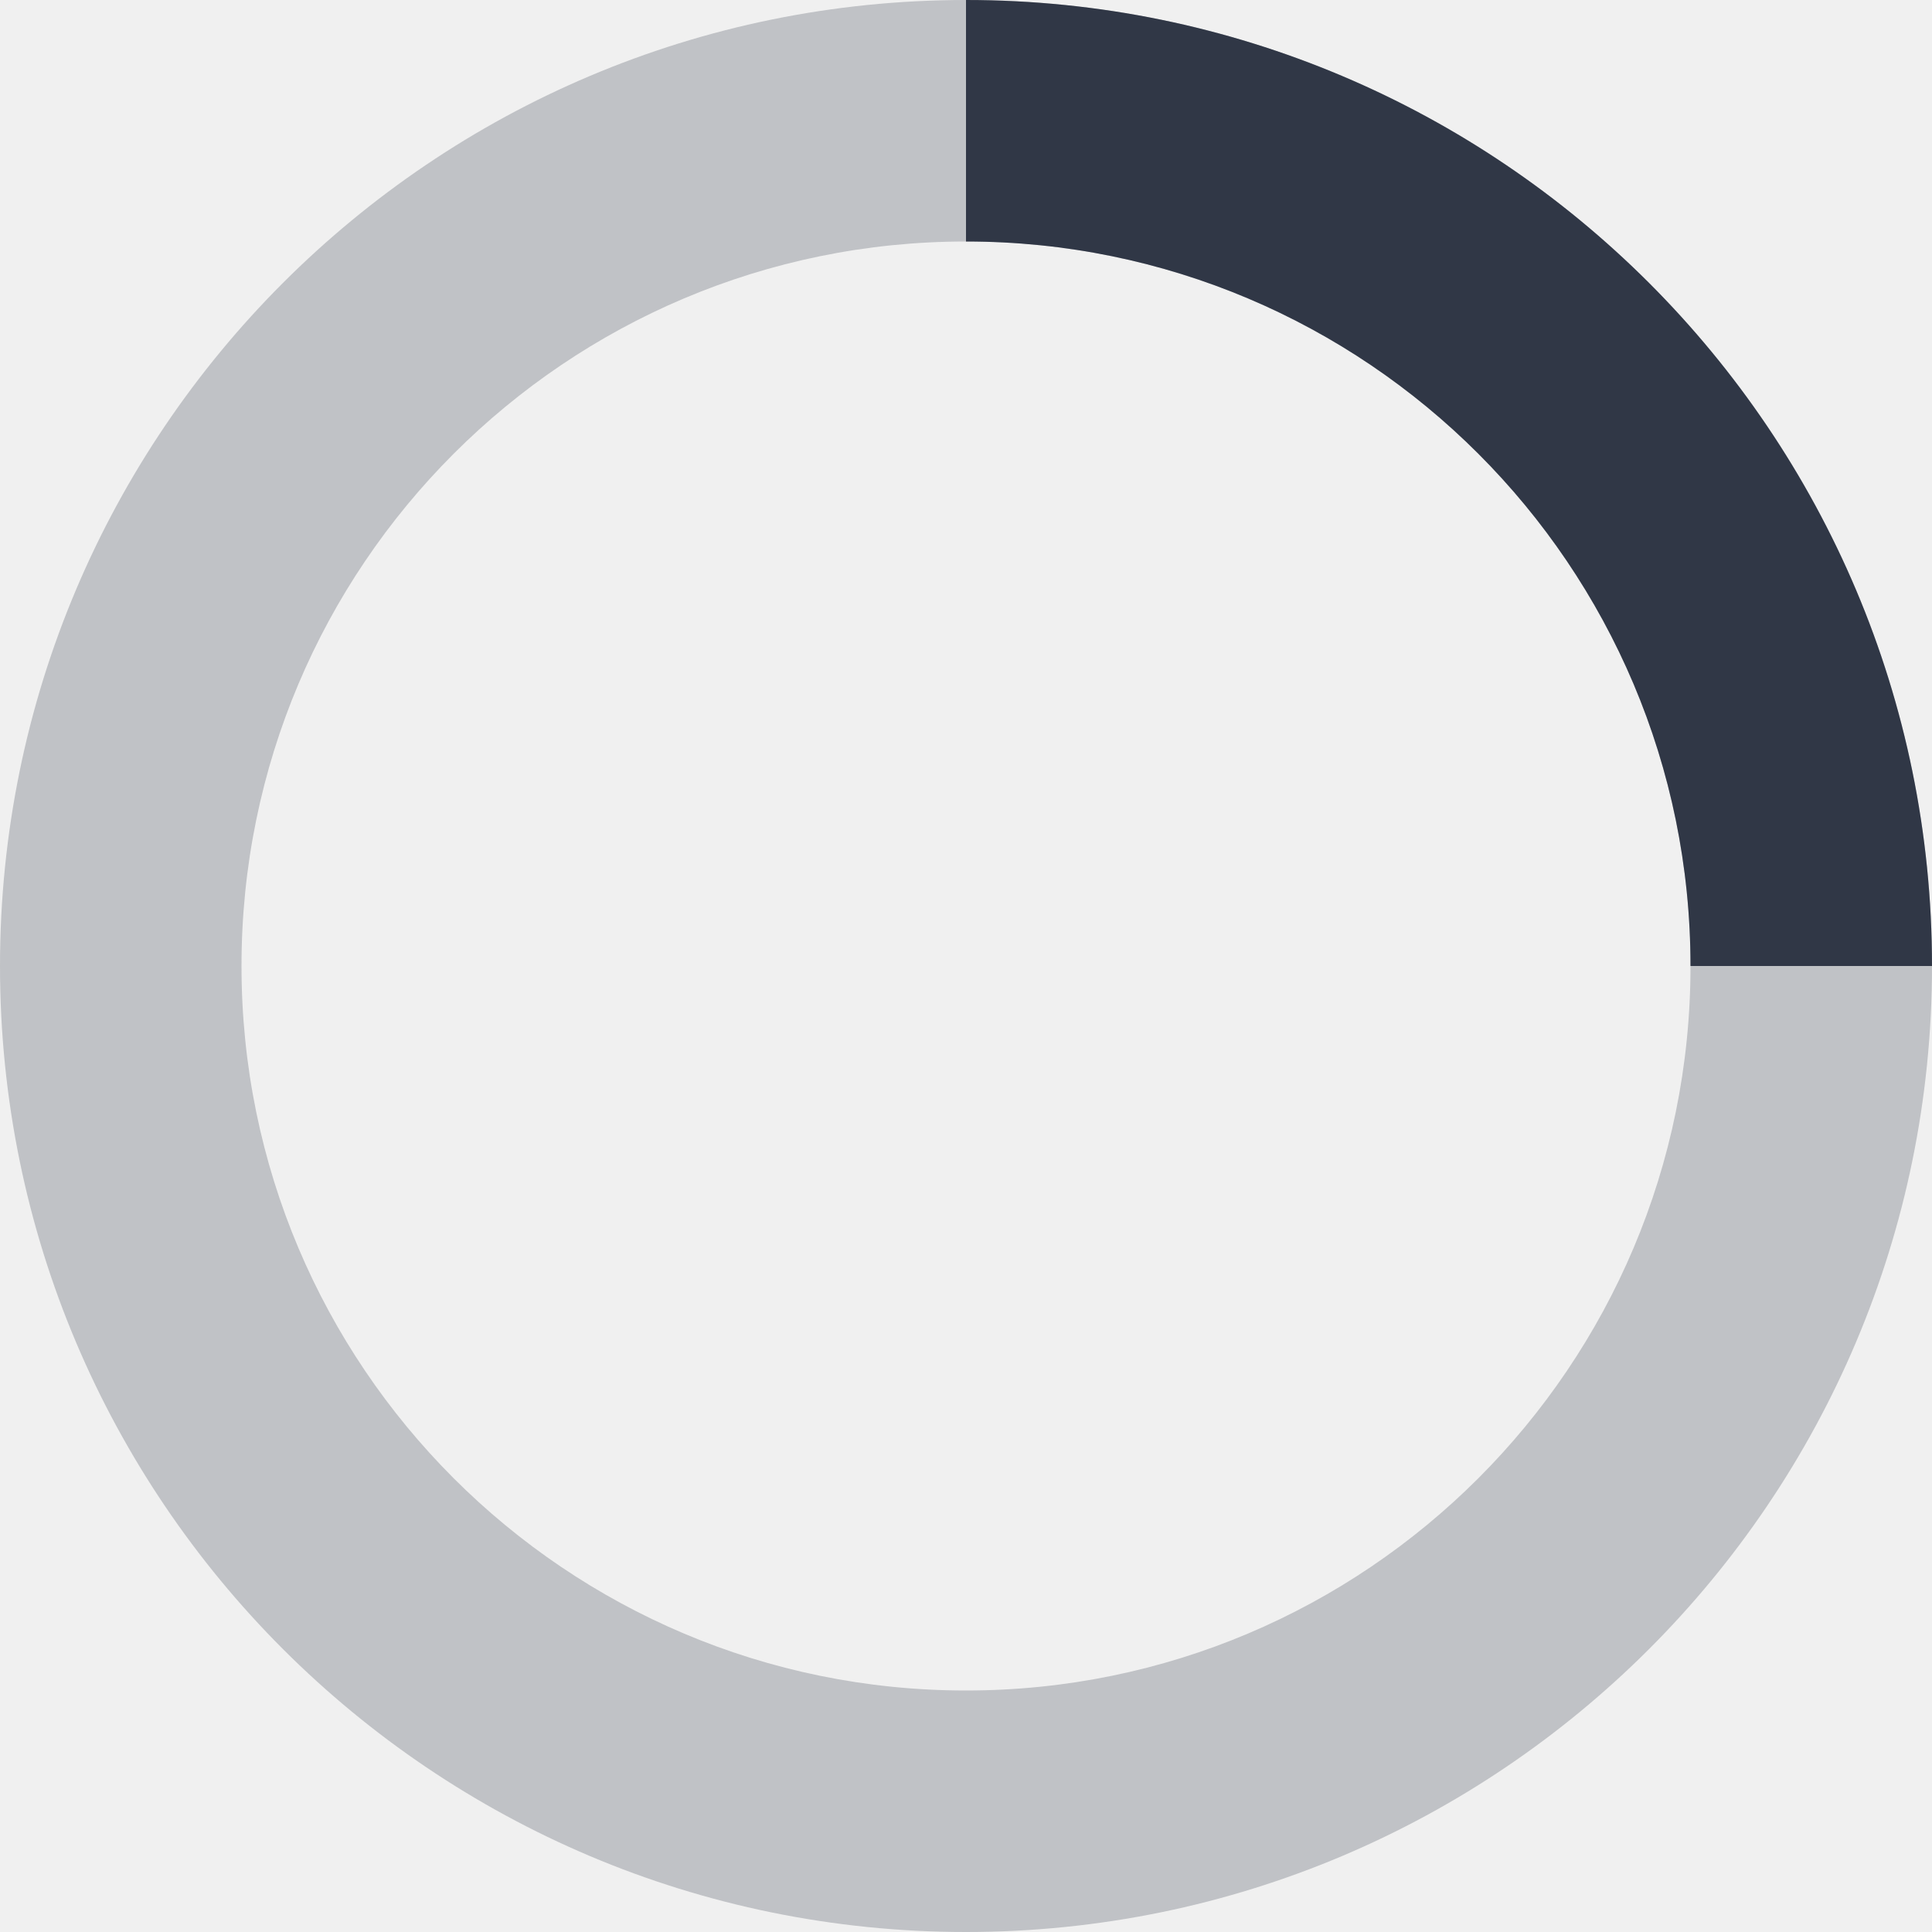
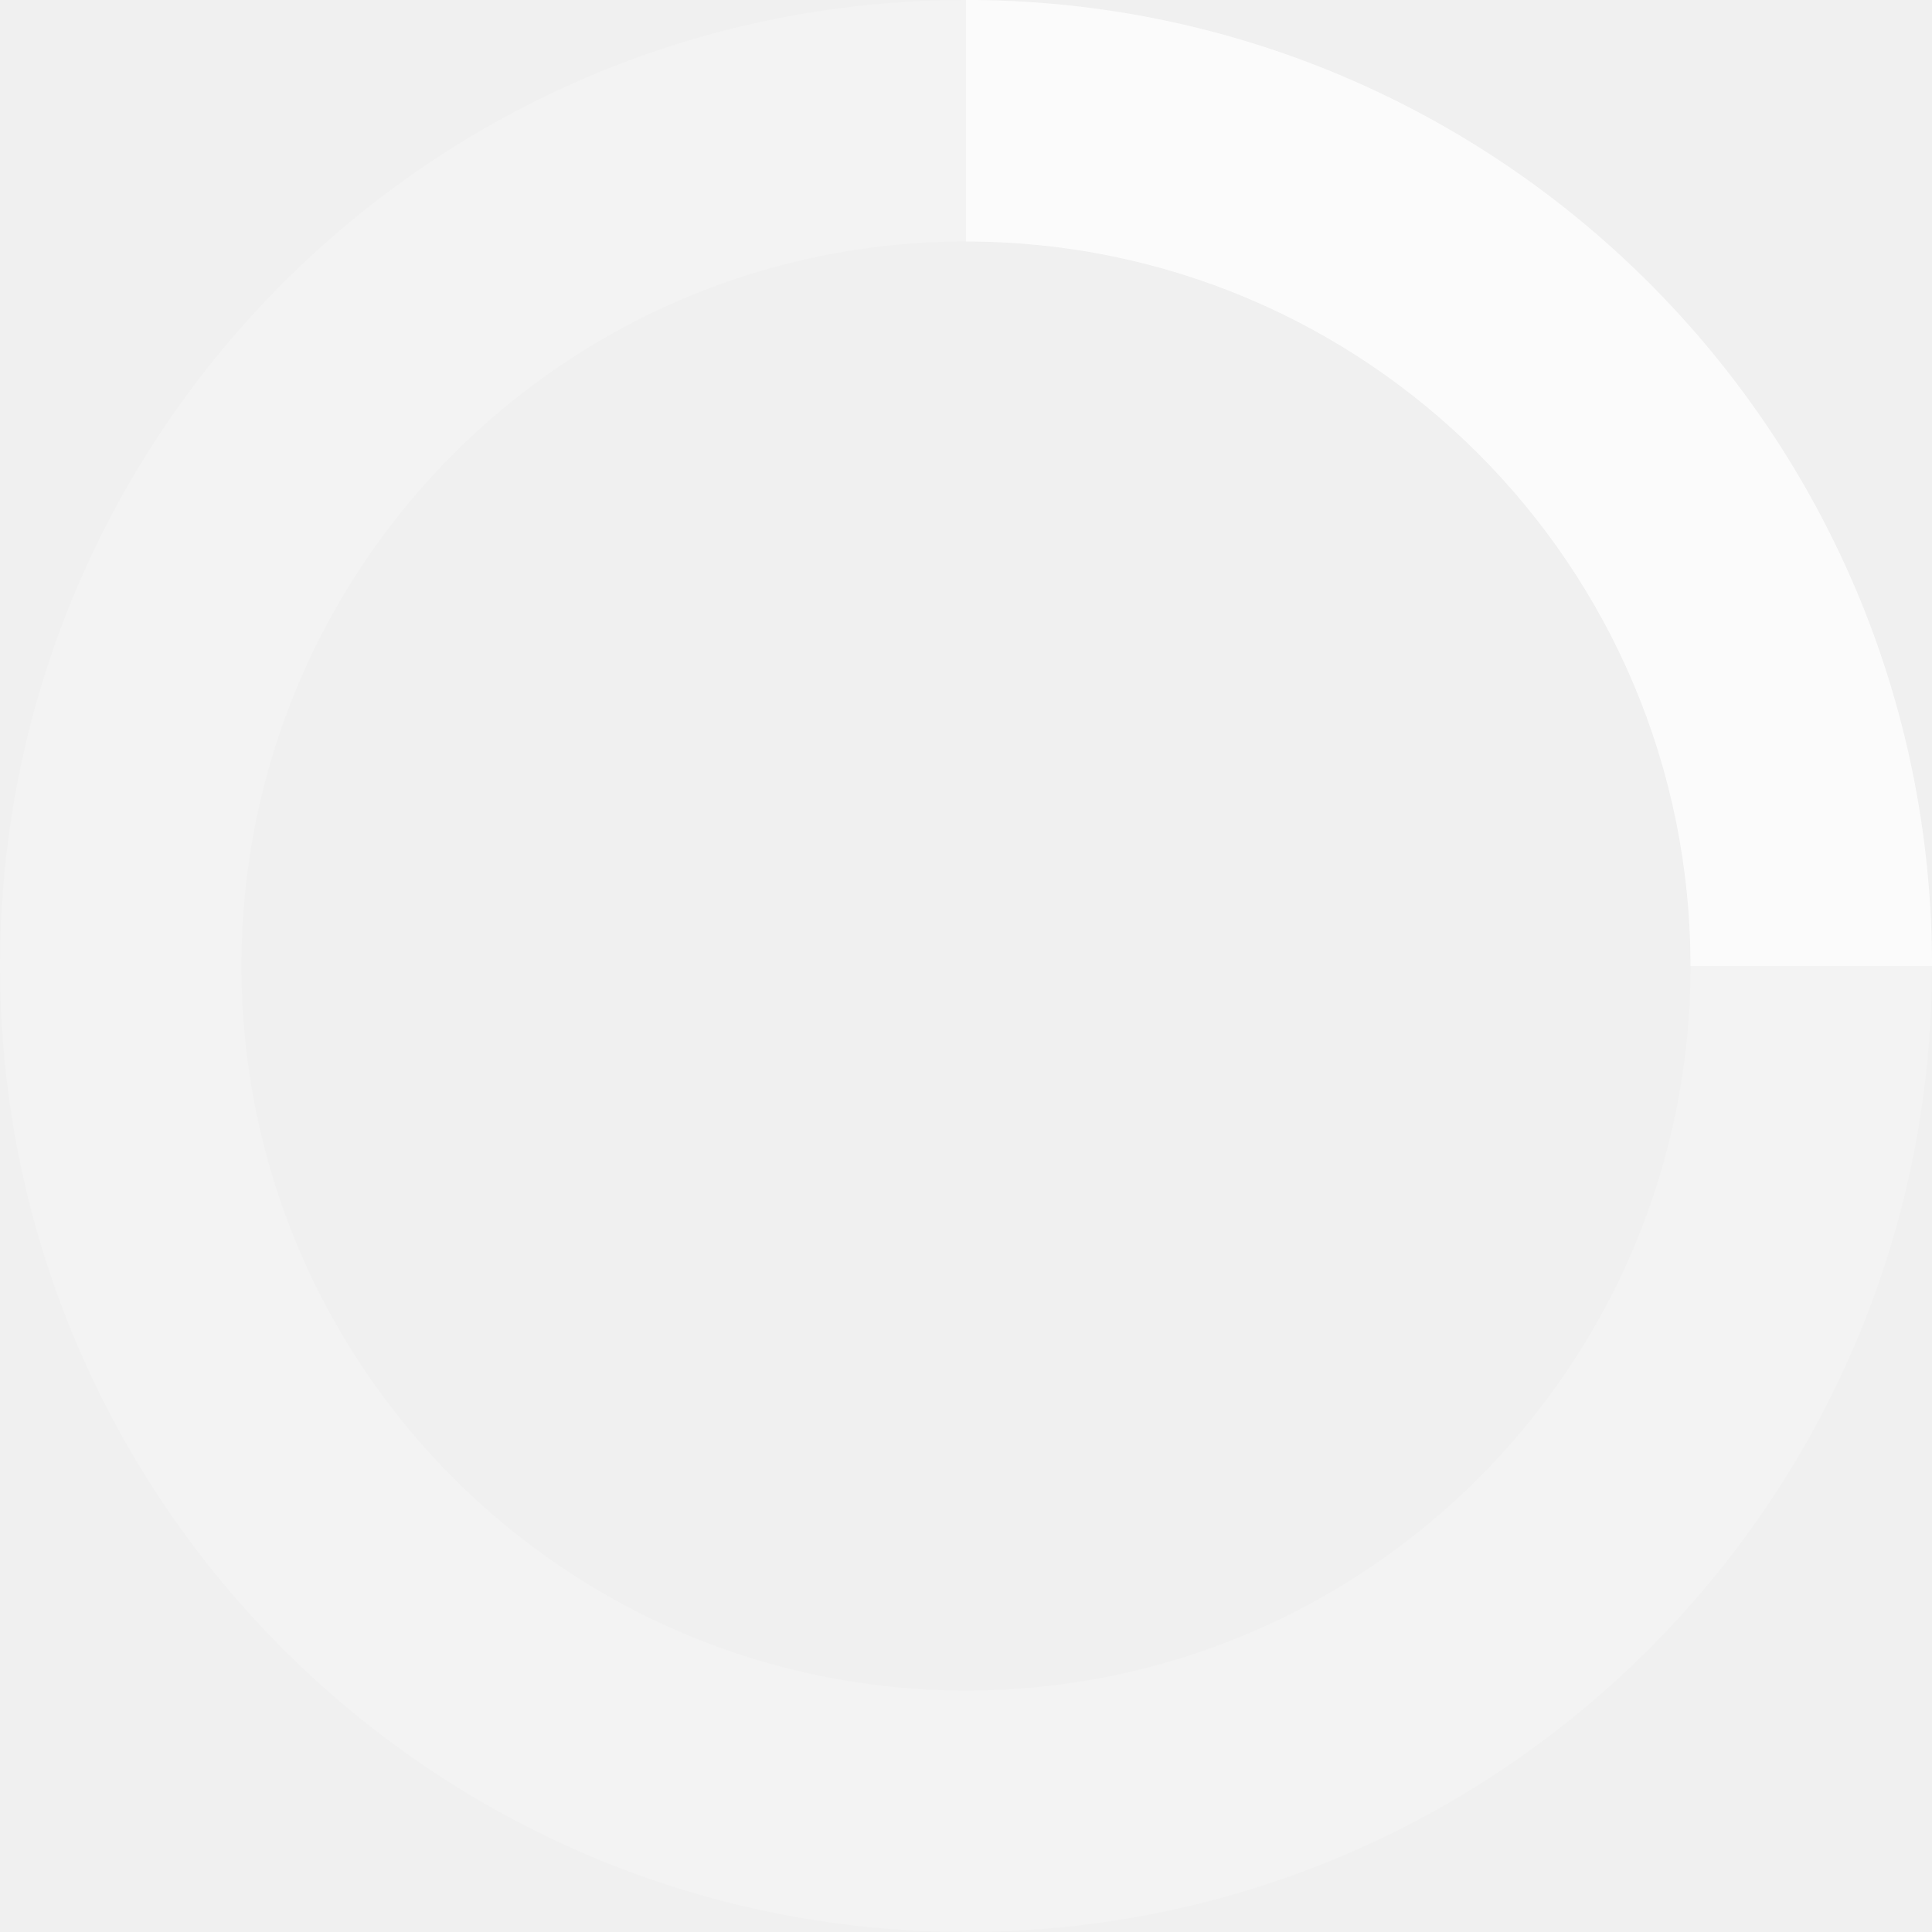
- <svg xmlns="http://www.w3.org/2000/svg" viewBox="0 0 32 32" width="32" height="32" fill="#303746">
+ <svg xmlns="http://www.w3.org/2000/svg" viewBox="0 0 32 32" width="32" height="32" fill="#FFFFFF" fill-opacity="0.7">
  <path opacity=".25" d="M16 0 A16 16 0 0 0 16 32 A16 16 0 0 0 16 0 M16 4 A12 12 0 0 1 16 28 A12 12 0 0 1 16 4" />
  <path d="M16 0 A16 16 0 0 1 32 16 L28 16 A12 12 0 0 0 16 4z">
-     <animateTransform attributeName="transform" type="rotate" from="0 16 16" to="360 16 16" dur="0.8s" repeatCount="indefinite" />
+     <animateTransform attributeName="transform" type="rotate" from="0 16 16" to="360 16 16" dur="2s" repeatCount="indefinite" />
  </path>
</svg>
